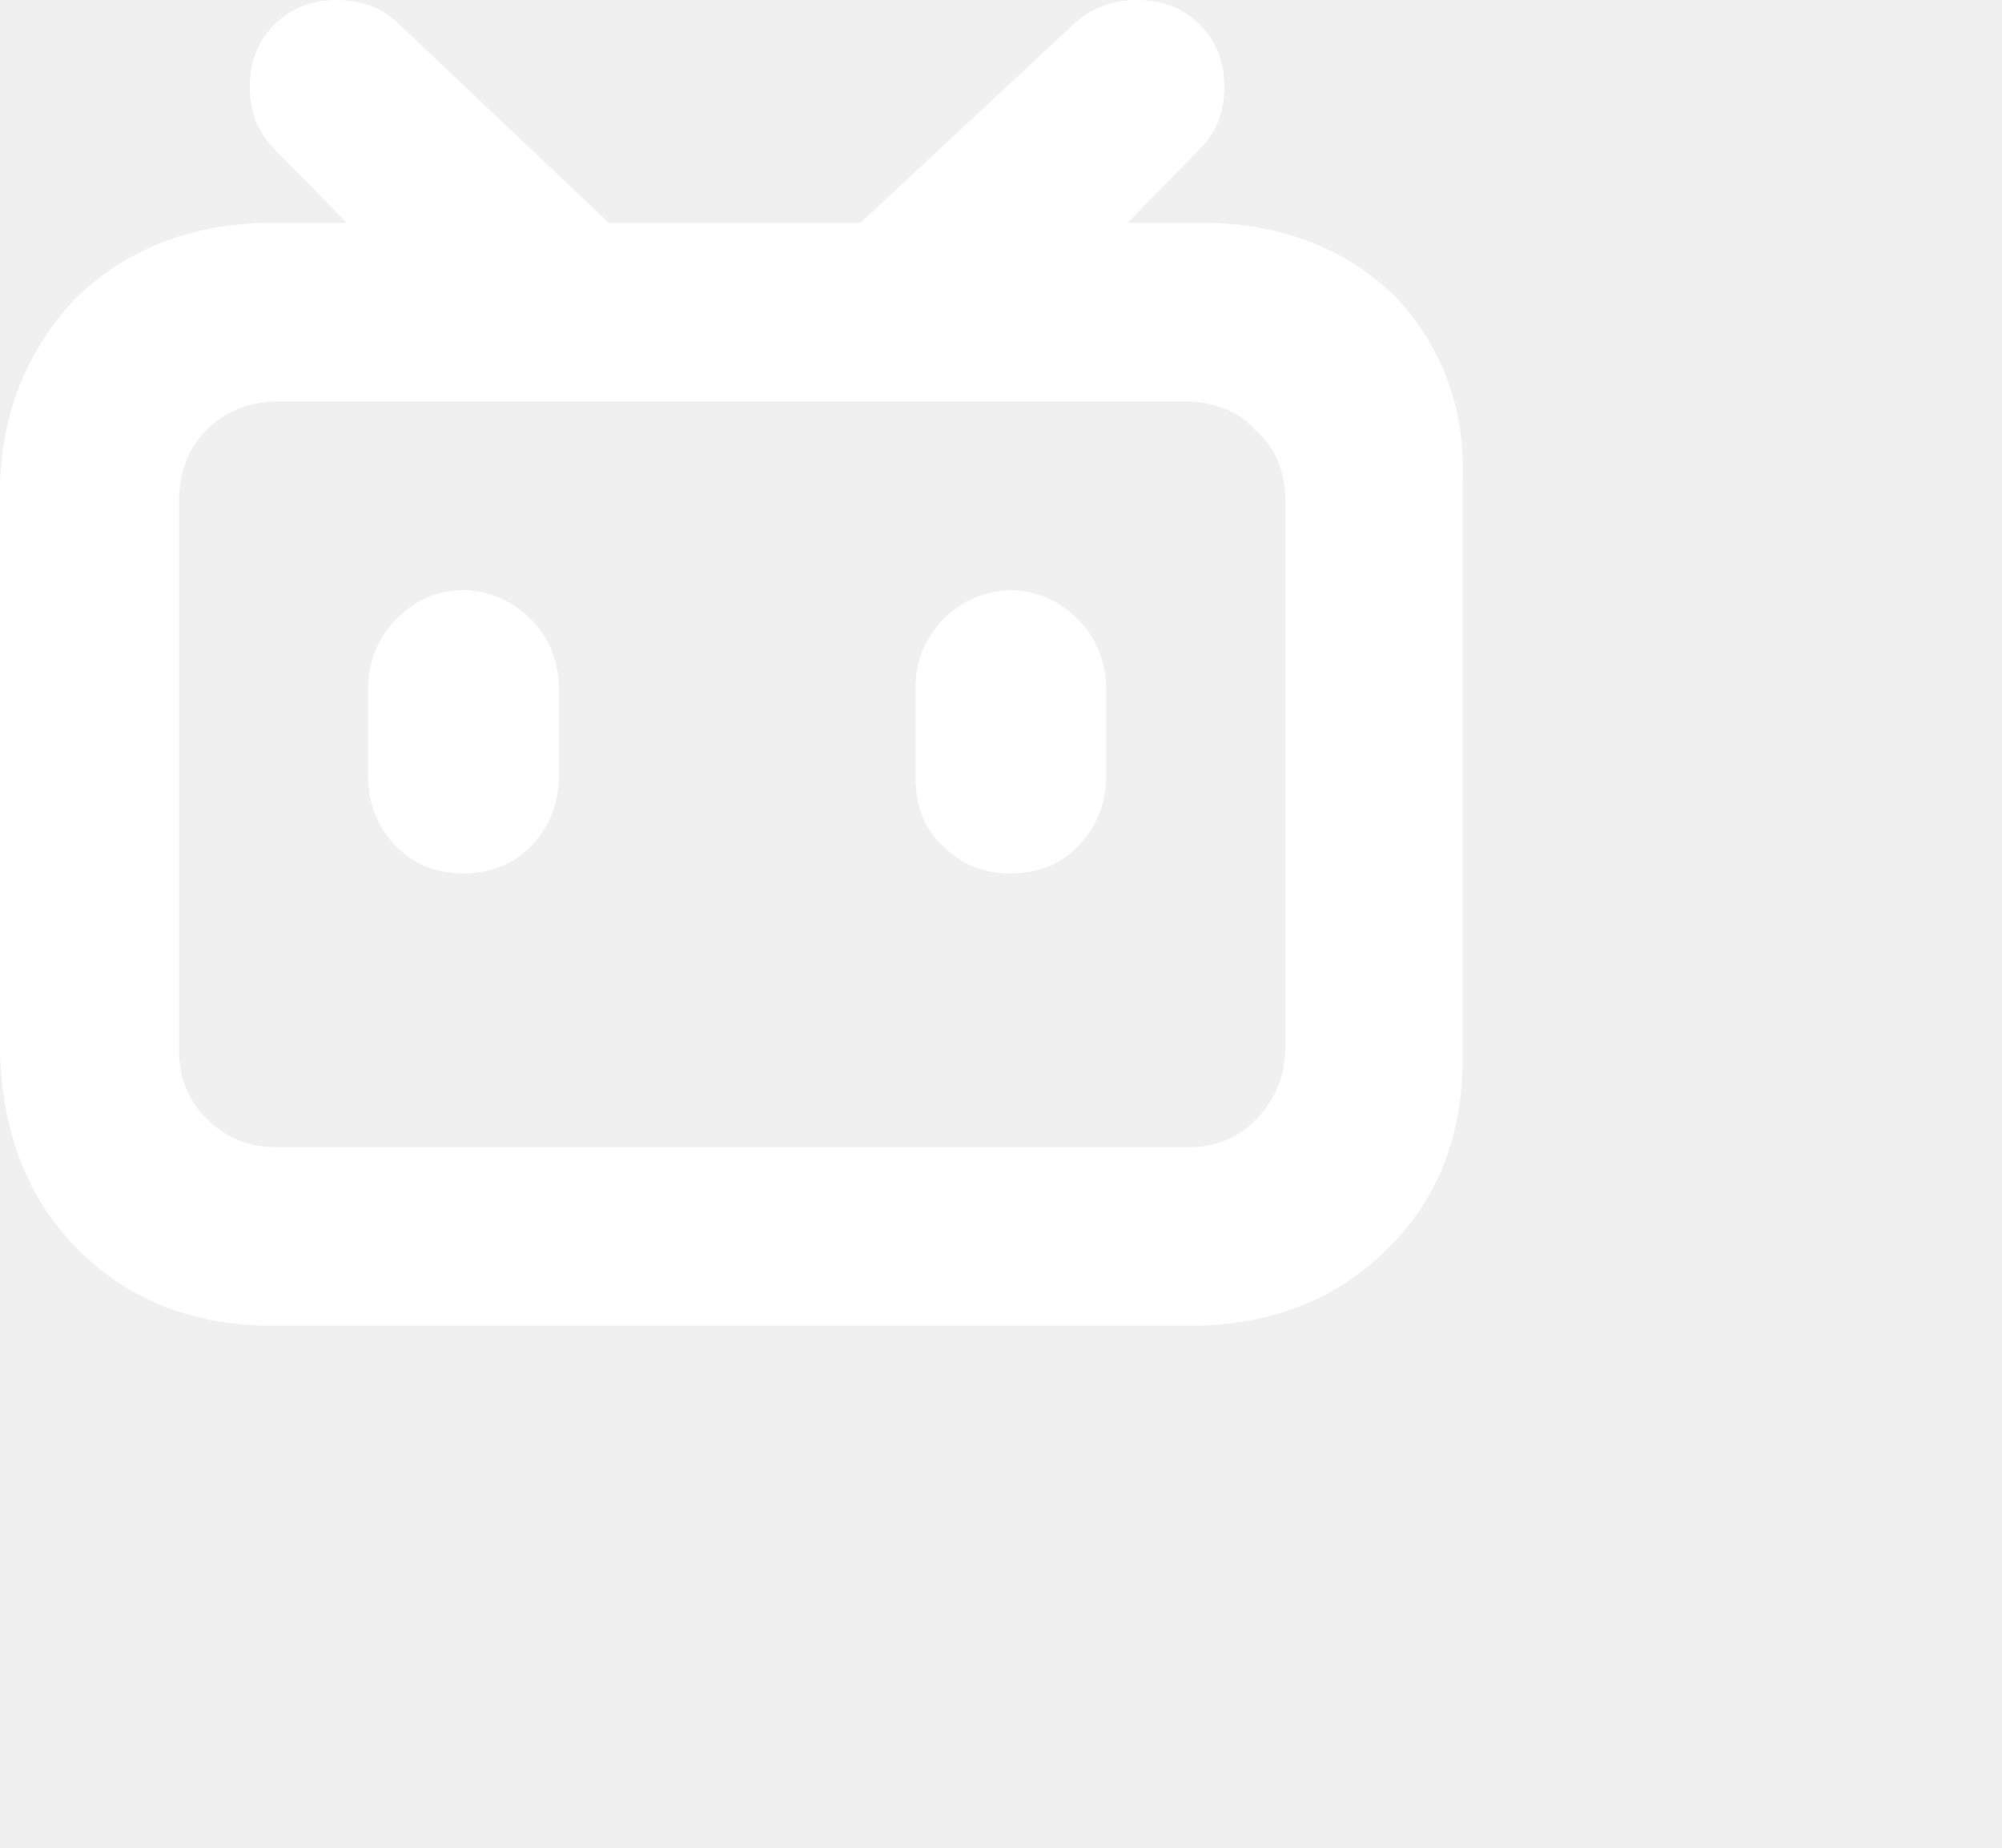
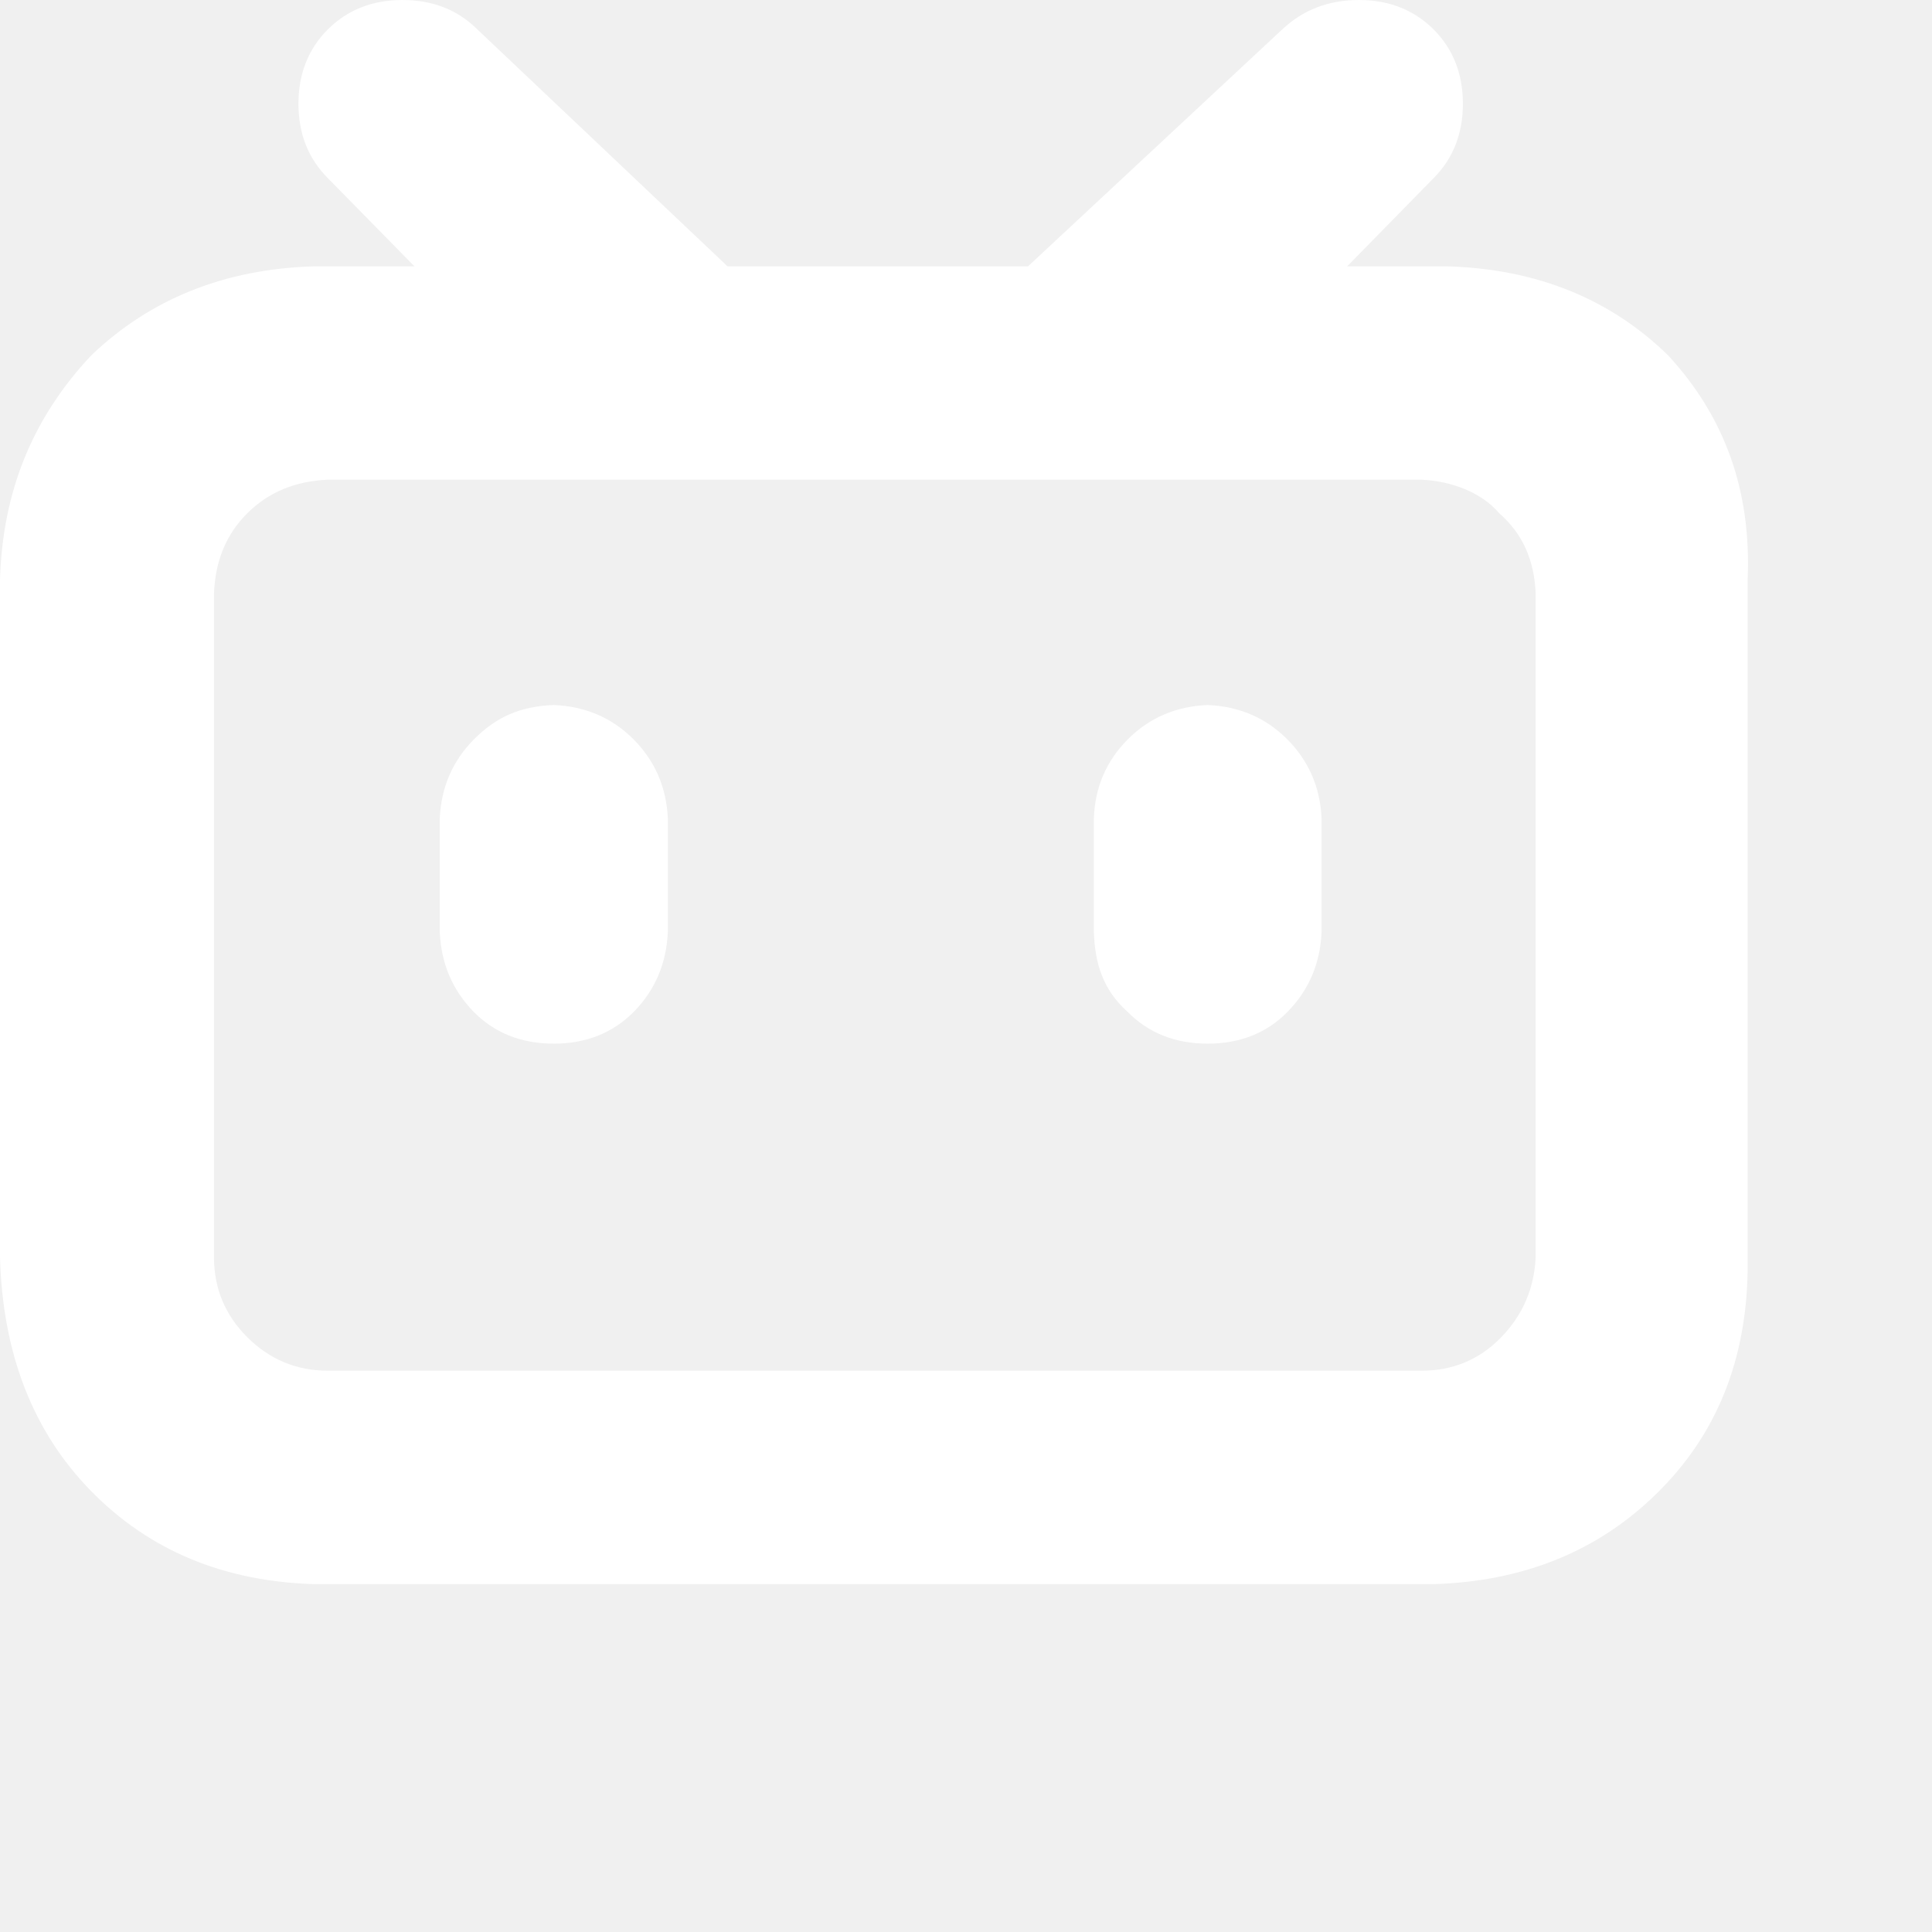
- <svg xmlns="http://www.w3.org/2000/svg" viewBox="0 0 26 24" fill="none">
+ <svg xmlns="http://www.w3.org/2000/svg" viewBox="0 0 21 21" fill="none">
  <path id="path1" fill="#ffffff" stroke="none" d="M 18.132 3.863 C 18.751 4.535 19.037 5.336 18.996 6.301 L 18.996 13.812 C 18.981 14.792 18.655 15.597 18.013 16.228 C 17.375 16.859 16.562 17.189 15.582 17.219 L 3.415 17.219 C 2.433 17.189 1.626 16.855 0.992 16.209 C 0.359 15.564 0.028 14.714 -0 13.664 L -0 6.301 C 0.028 5.336 0.359 4.535 0.992 3.863 C 1.626 3.256 2.433 2.923 3.415 2.895 L 4.505 2.895 L 3.564 1.937 C 3.351 1.724 3.244 1.454 3.244 1.128 C 3.244 0.802 3.351 0.532 3.564 0.319 C 3.778 0.106 4.049 0 4.375 0 C 4.702 0 4.973 0.106 5.188 0.319 L 7.908 2.895 L 11.174 2.895 L 13.938 0.319 C 14.165 0.106 14.443 0 14.77 0 C 15.096 0 15.367 0.106 15.582 0.319 C 15.794 0.532 15.901 0.802 15.901 1.128 C 15.901 1.454 15.794 1.724 15.582 1.937 L 14.643 2.895 L 15.731 2.895 C 16.71 2.923 17.512 3.256 18.132 3.863 L 18.132 3.863 Z M 16.692 6.45 C 16.677 6.093 16.554 5.804 16.295 5.578 C 16.102 5.351 15.775 5.229 15.452 5.214 L 3.564 5.214 C 3.208 5.229 2.917 5.351 2.689 5.578 C 2.461 5.804 2.34 6.093 2.326 6.45 L 2.326 13.664 C 2.326 14.005 2.447 14.295 2.689 14.536 C 2.931 14.777 3.223 14.899 3.564 14.899 L 15.452 14.899 C 15.794 14.899 16.083 14.777 16.317 14.536 C 16.551 14.295 16.677 14.005 16.692 13.664 L 16.692 6.45 Z M 6.884 8.034 C 7.118 8.268 7.244 8.557 7.259 8.895 L 7.259 10.131 C 7.244 10.472 7.121 10.758 6.895 10.992 C 6.665 11.226 6.375 11.344 6.019 11.344 C 5.663 11.344 5.37 11.226 5.143 10.992 C 4.917 10.758 4.795 10.472 4.78 10.131 L 4.78 8.895 C 4.795 8.557 4.921 8.268 5.154 8.034 C 5.388 7.8 5.644 7.678 6.019 7.663 C 6.361 7.678 6.65 7.8 6.884 8.034 L 6.884 8.034 Z M 13.99 8.034 C 14.224 8.268 14.35 8.557 14.365 8.895 L 14.365 10.131 C 14.35 10.472 14.228 10.758 14.001 10.992 C 13.775 11.226 13.482 11.344 13.126 11.344 C 12.769 11.344 12.48 11.226 12.25 10.992 C 11.99 10.758 11.901 10.472 11.89 10.131 L 11.89 8.895 C 11.901 8.557 12.027 8.268 12.261 8.034 C 12.495 7.8 12.784 7.678 13.126 7.663 C 13.467 7.678 13.756 7.8 13.99 8.034 L 13.99 8.034 Z" />
</svg>
